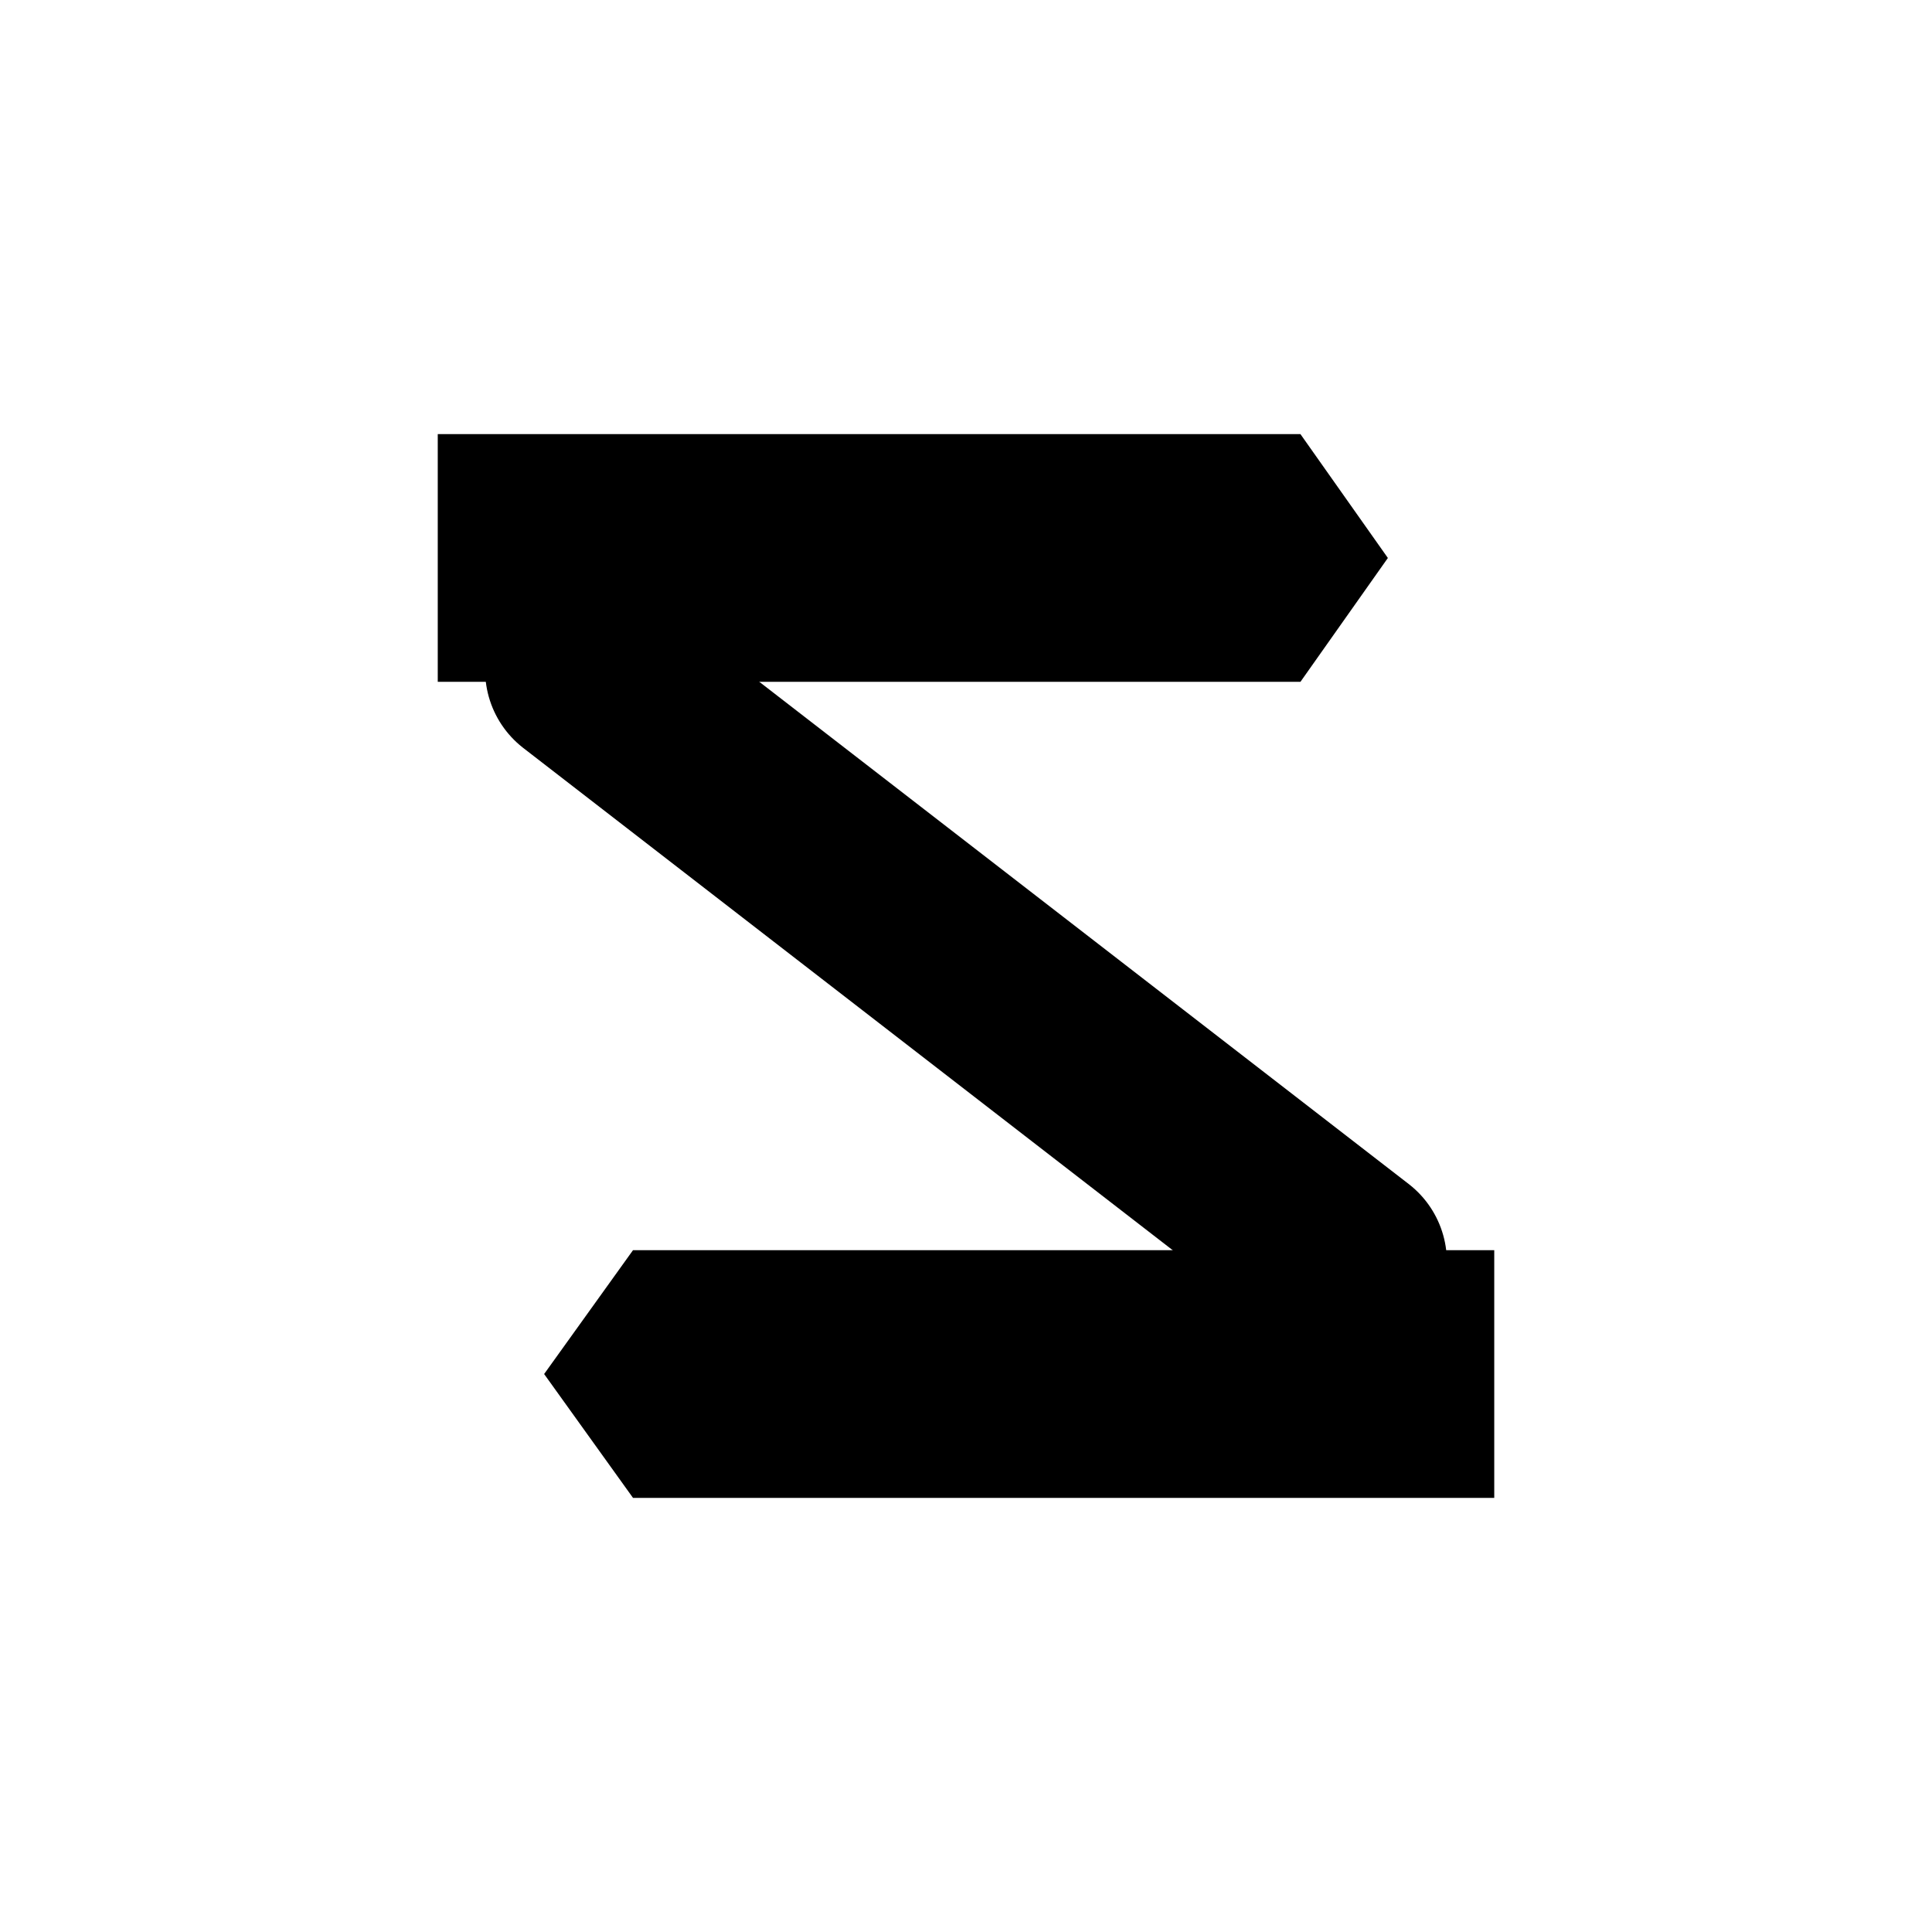
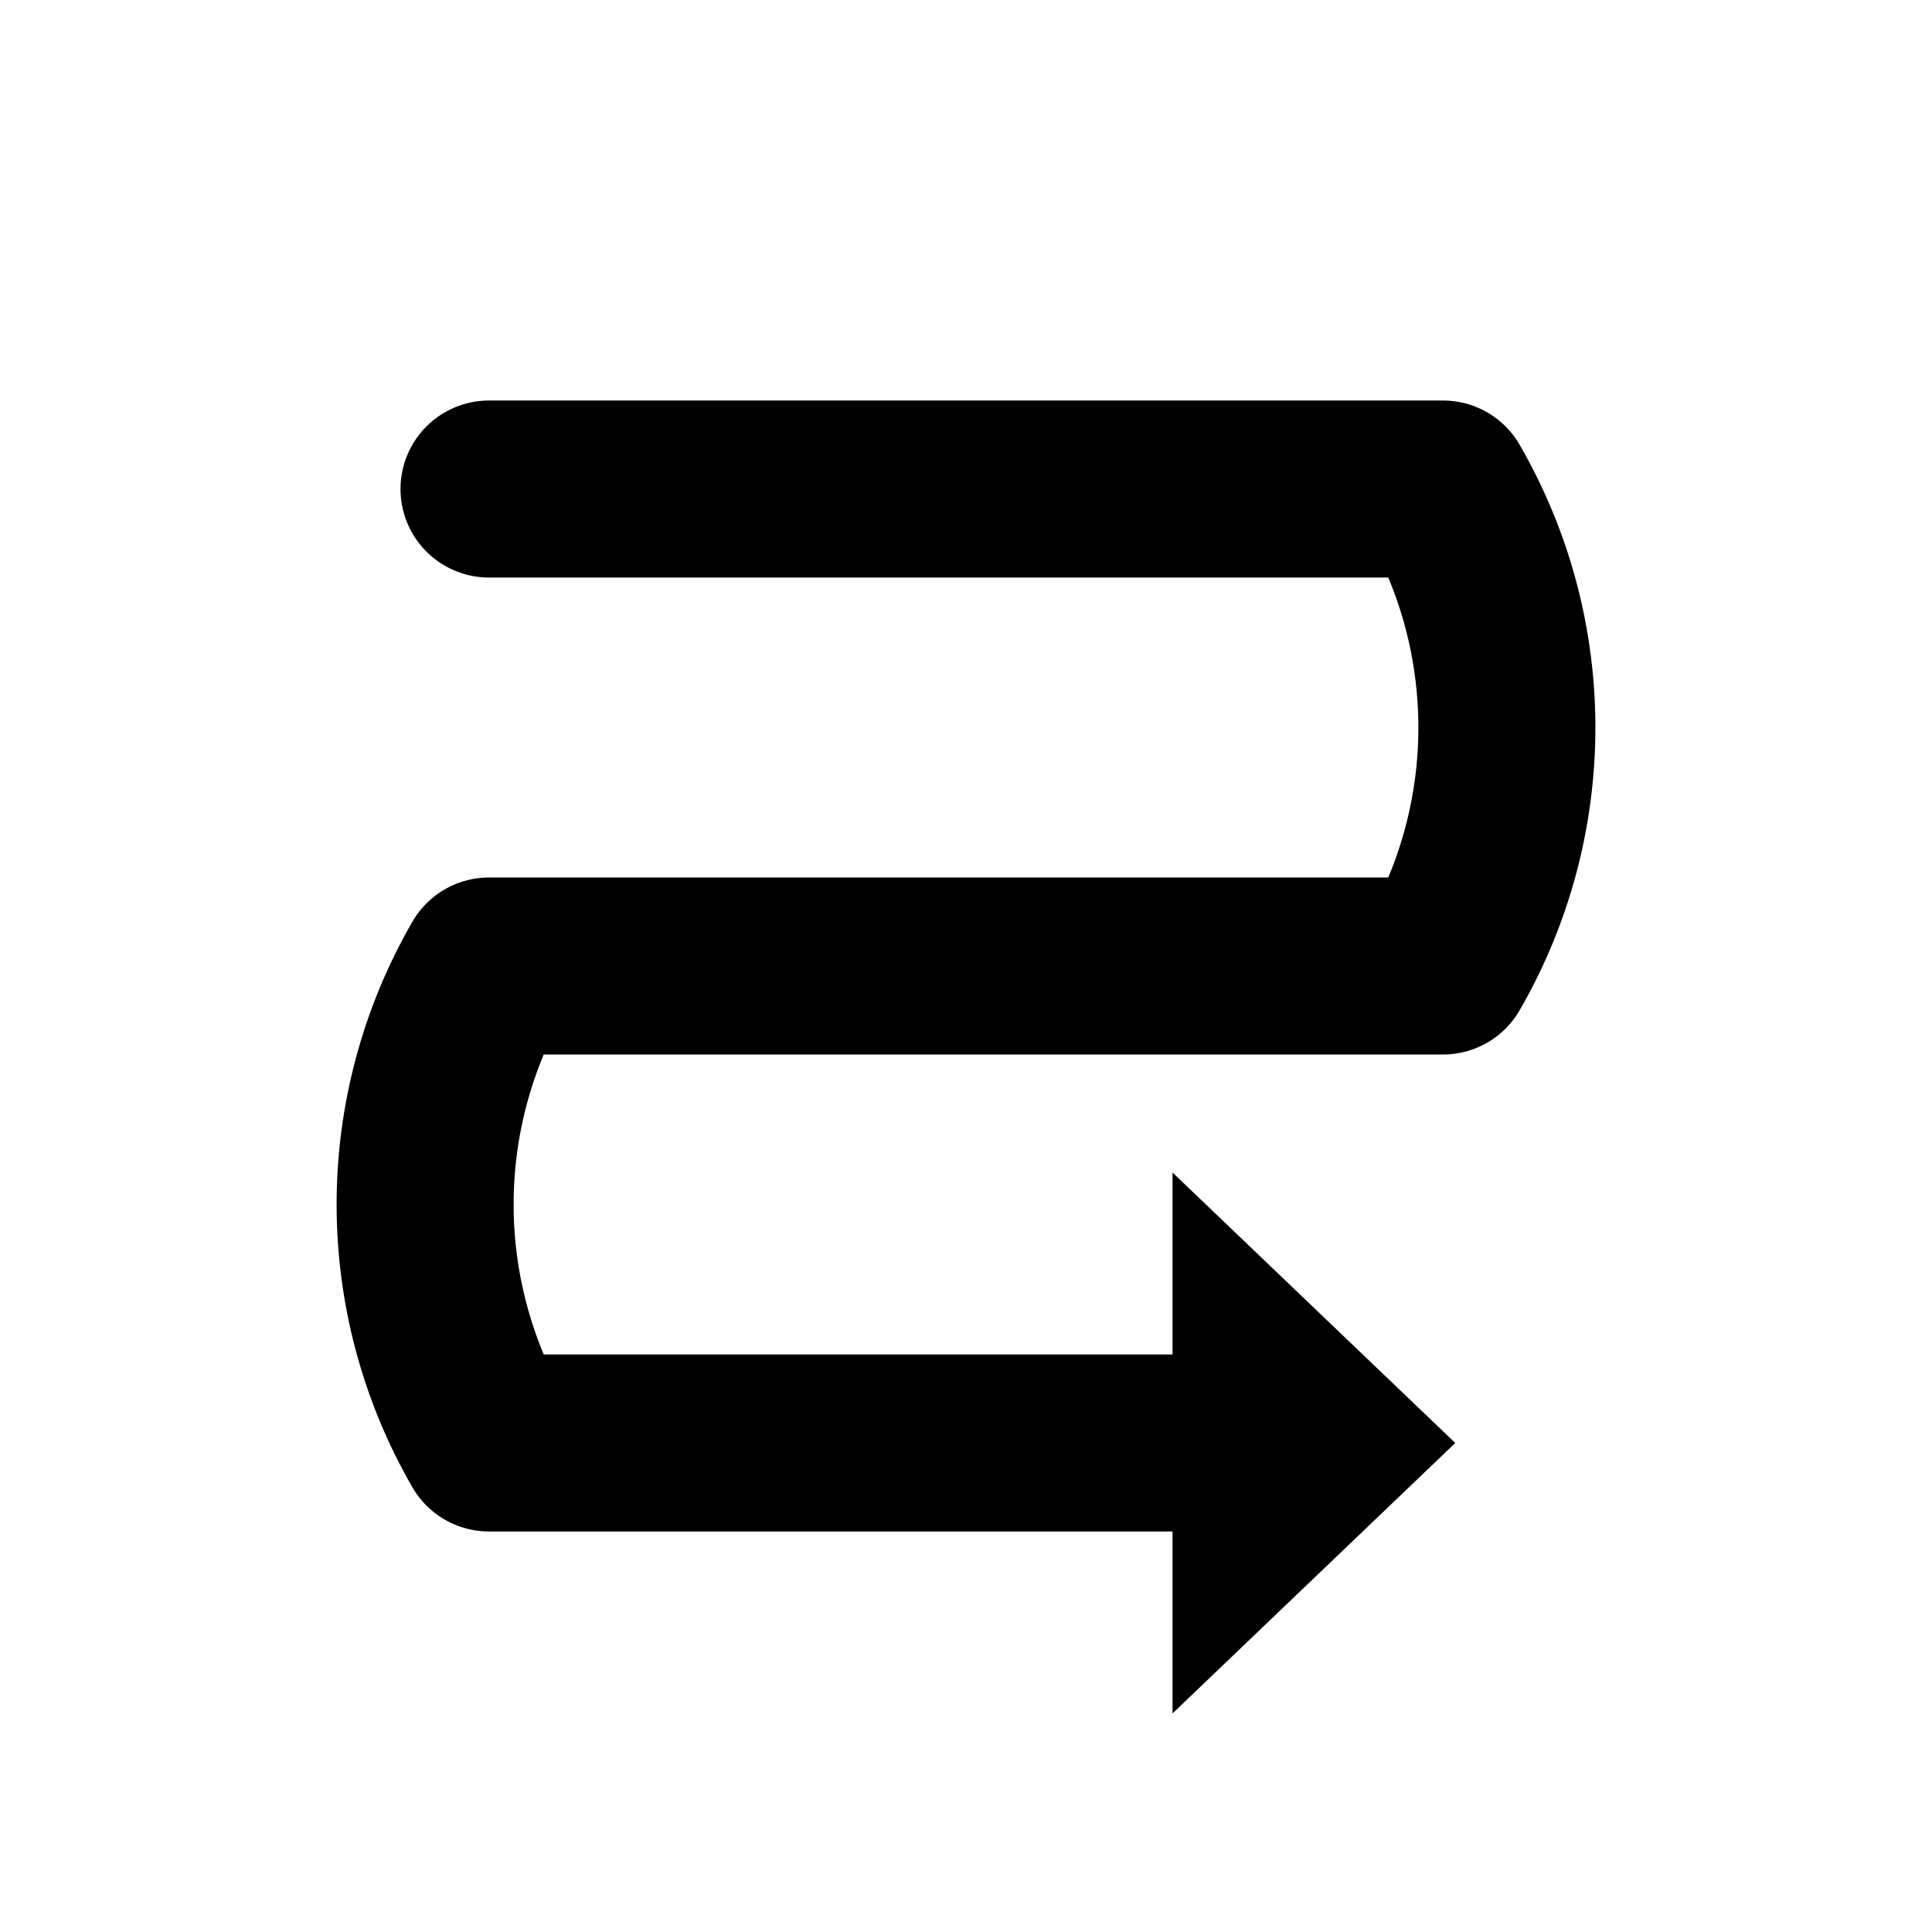
- <svg xmlns="http://www.w3.org/2000/svg" viewBox="-12.04 -16.29 132.58 132.58" width="100" height="100" role="img" aria-label="SimpleURL">
-   <path d="M18.0 13.5H77.2L83.2 22.0L77.2 30.5H18.0Z" fill="currentColor" />
-   <path d="M90.5 69.5H31.4L25.3 78.0L31.4 86.5H90.5Z" fill="currentColor" />
-   <path d="M80.5 70.3L28.0 29.7" fill="none" stroke="currentColor" stroke-width="13.5" stroke-linecap="round" />
+ <svg xmlns="http://www.w3.org/2000/svg" viewBox="10.71 10.71 78.58 78.58" width="100" height="100" role="img" aria-label="SimpleURL">
+   <path d="M30.60 30.60 H69.40 A19.40 19.40 0 0 1 69.40 50.00 H30.60 A19.40 19.40 0 0 0 30.60 69.40 H60.40" fill="none" stroke="currentColor" stroke-width="7.2" stroke-linecap="round" stroke-linejoin="round" />
+   <path d="M58.40 58.40 L58.40 80.40 L69.90 69.40 Z" fill="currentColor" />
</svg>
